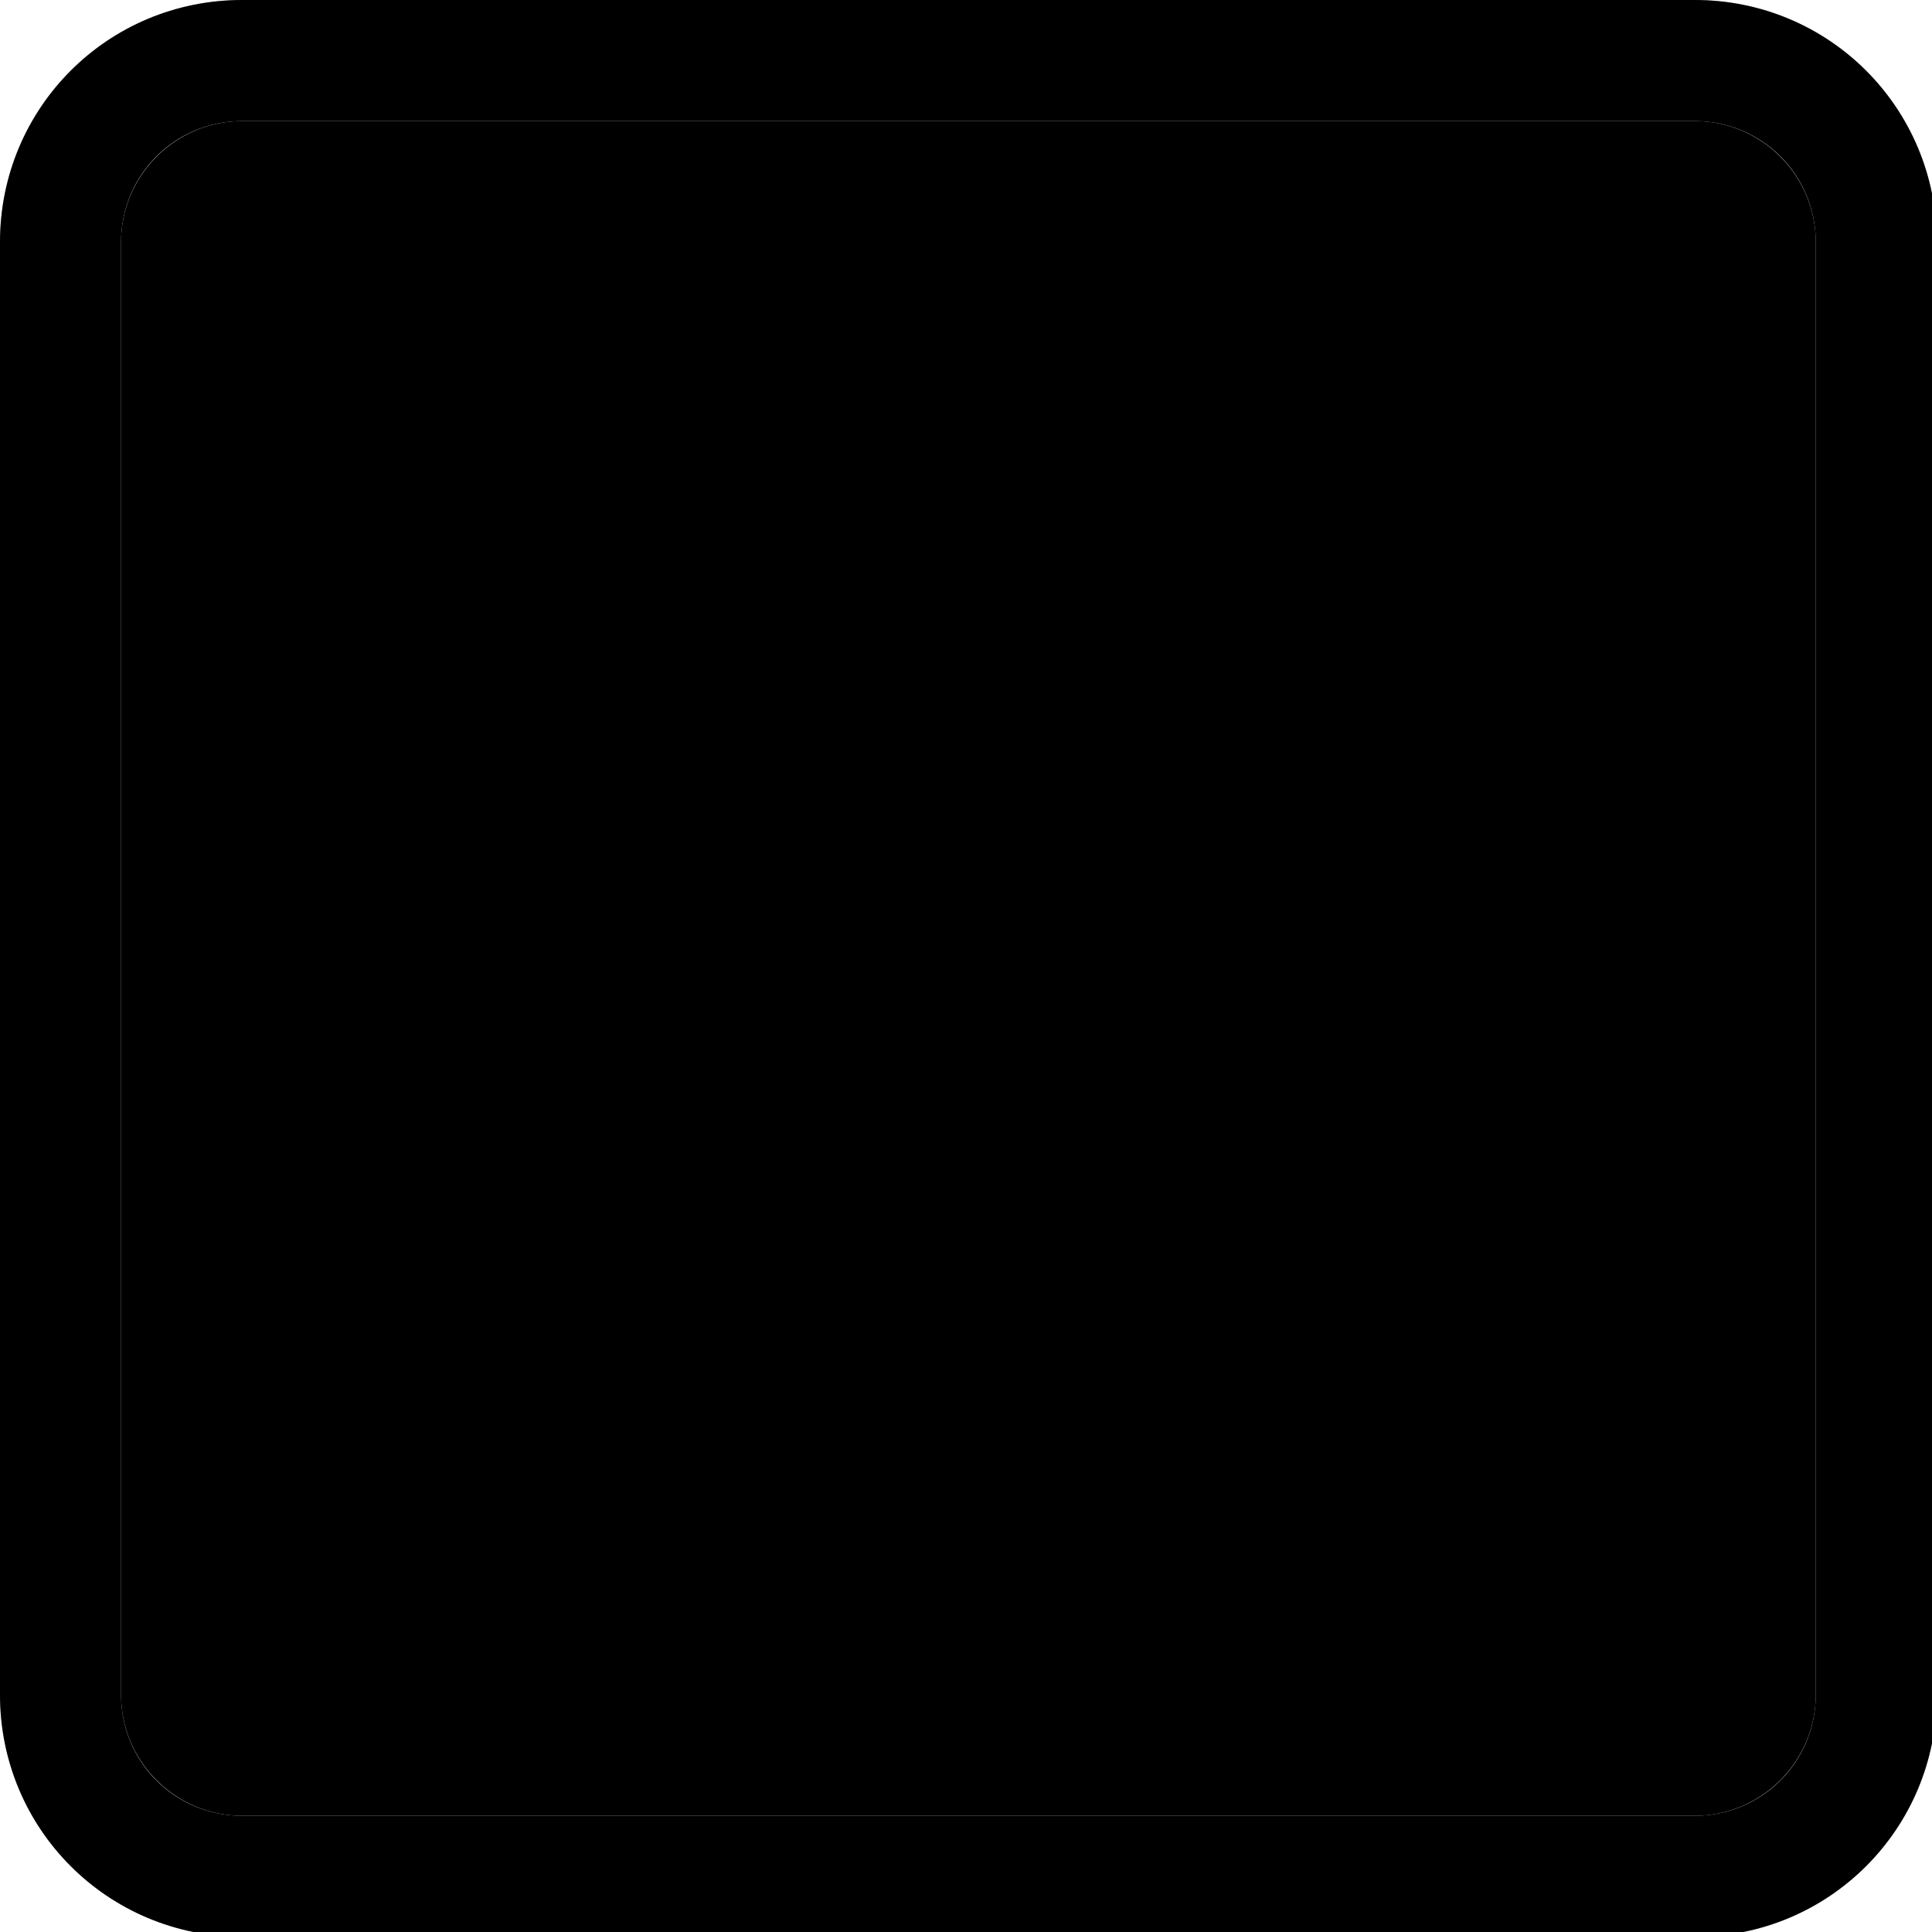
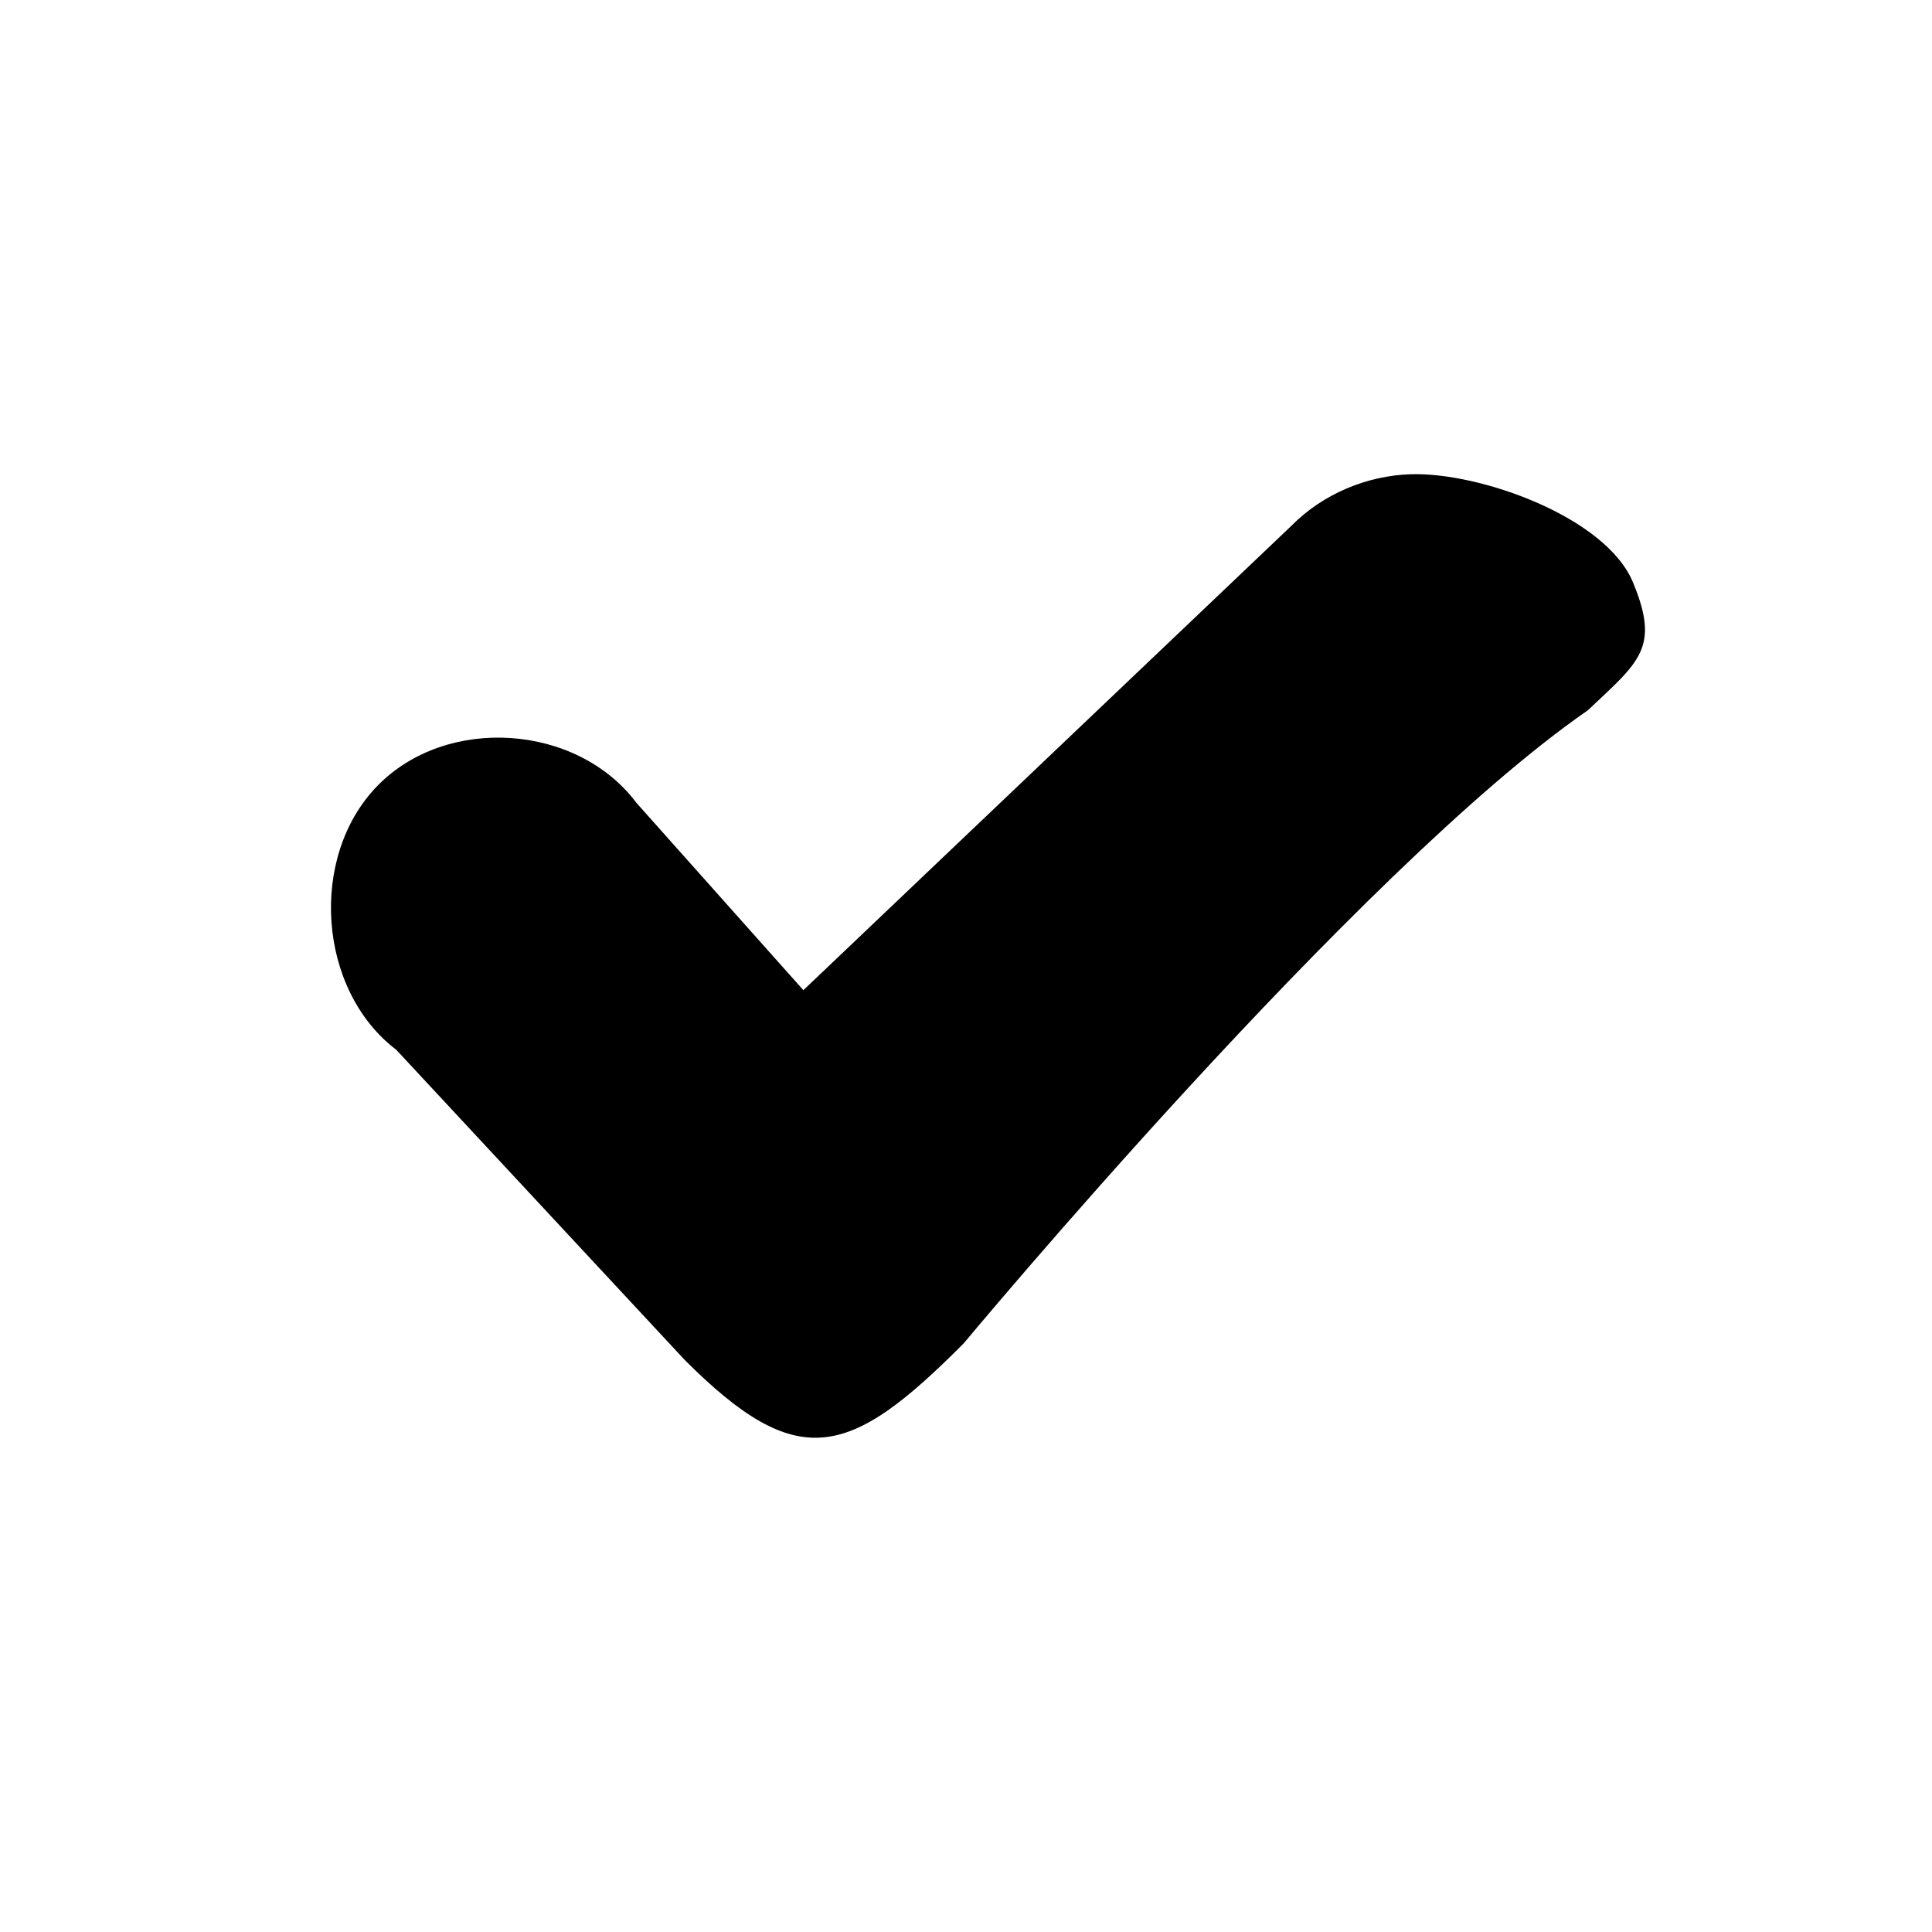
<svg xmlns="http://www.w3.org/2000/svg" width="133pt" height="133pt" viewBox="0 0 133 133" version="1.1">
  <g id="surface1">
-     <path style=" stroke:none;fill-rule:nonzero;fill:#%TXT_BG%;fill-opacity:1;" d="M 16.668 8.332 L 116.668 8.332 C 121.258 8.332 125 12.078 125 16.668 L 125 116.668 C 125 121.258 121.258 125 116.668 125 L 16.668 125 C 12.078 125 8.332 121.258 8.332 116.668 L 8.332 16.668 C 8.332 12.078 12.078 8.332 16.668 8.332 Z M 16.668 8.332 " />
-     <path style=" stroke:none;fill-rule:nonzero;fill:#%BG%;fill-opacity:1;" d="M 16.668 0 C 7.422 0 0 7.422 0 16.668 L 0 116.668 C 0 125.91 7.422 133.332 16.668 133.332 L 116.668 133.332 C 125.91 133.332 133.332 125.91 133.332 116.668 L 133.332 16.668 C 133.332 7.422 125.91 0 116.668 0 Z M 16.668 8.332 L 116.668 8.332 C 121.289 8.332 125 12.043 125 16.668 L 125 116.668 C 125 121.289 121.289 125 116.668 125 L 16.668 125 C 12.043 125 8.332 121.289 8.332 116.668 L 8.332 16.668 C 8.332 12.043 12.043 8.332 16.668 8.332 Z M 16.668 8.332 " />
-     <path style=" stroke:none;fill-rule:nonzero;fill:#%FG%;fill-opacity:0.30;" d="M 16.668 0 C 7.422 0 0 7.422 0 16.668 L 0 116.668 C 0 125.91 7.422 133.332 16.668 133.332 L 116.668 133.332 C 125.91 133.332 133.332 125.91 133.332 116.668 L 133.332 16.668 C 133.332 7.422 125.91 0 116.668 0 Z M 16.668 8.332 L 116.668 8.332 C 121.289 8.332 125 12.043 125 16.668 L 125 116.668 C 125 121.289 121.289 125 116.668 125 L 16.668 125 C 12.043 125 8.332 121.289 8.332 116.668 L 8.332 16.668 C 8.332 12.043 12.043 8.332 16.668 8.332 Z M 16.668 8.332 " />
    <path style=" stroke:none;fill-rule:nonzero;fill:#%ACCENT_BG%;fill-opacity:1;" d="M 97.102 32.648 C 94.074 32.746 91.047 34.016 88.898 36.199 L 55.305 68.164 L 43.816 55.273 C 39.715 49.805 30.73 49.219 25.977 54.102 C 21.223 58.984 21.875 68.164 27.277 72.266 L 47.137 93.621 C 54.949 101.434 58.465 100.391 66.34 92.48 C 66.34 92.48 93.426 59.895 109.309 48.895 C 112.824 45.574 114.289 44.629 112.434 40.137 C 110.613 35.613 101.887 32.488 97.102 32.648 Z M 97.102 32.648 " />
  </g>
</svg>
